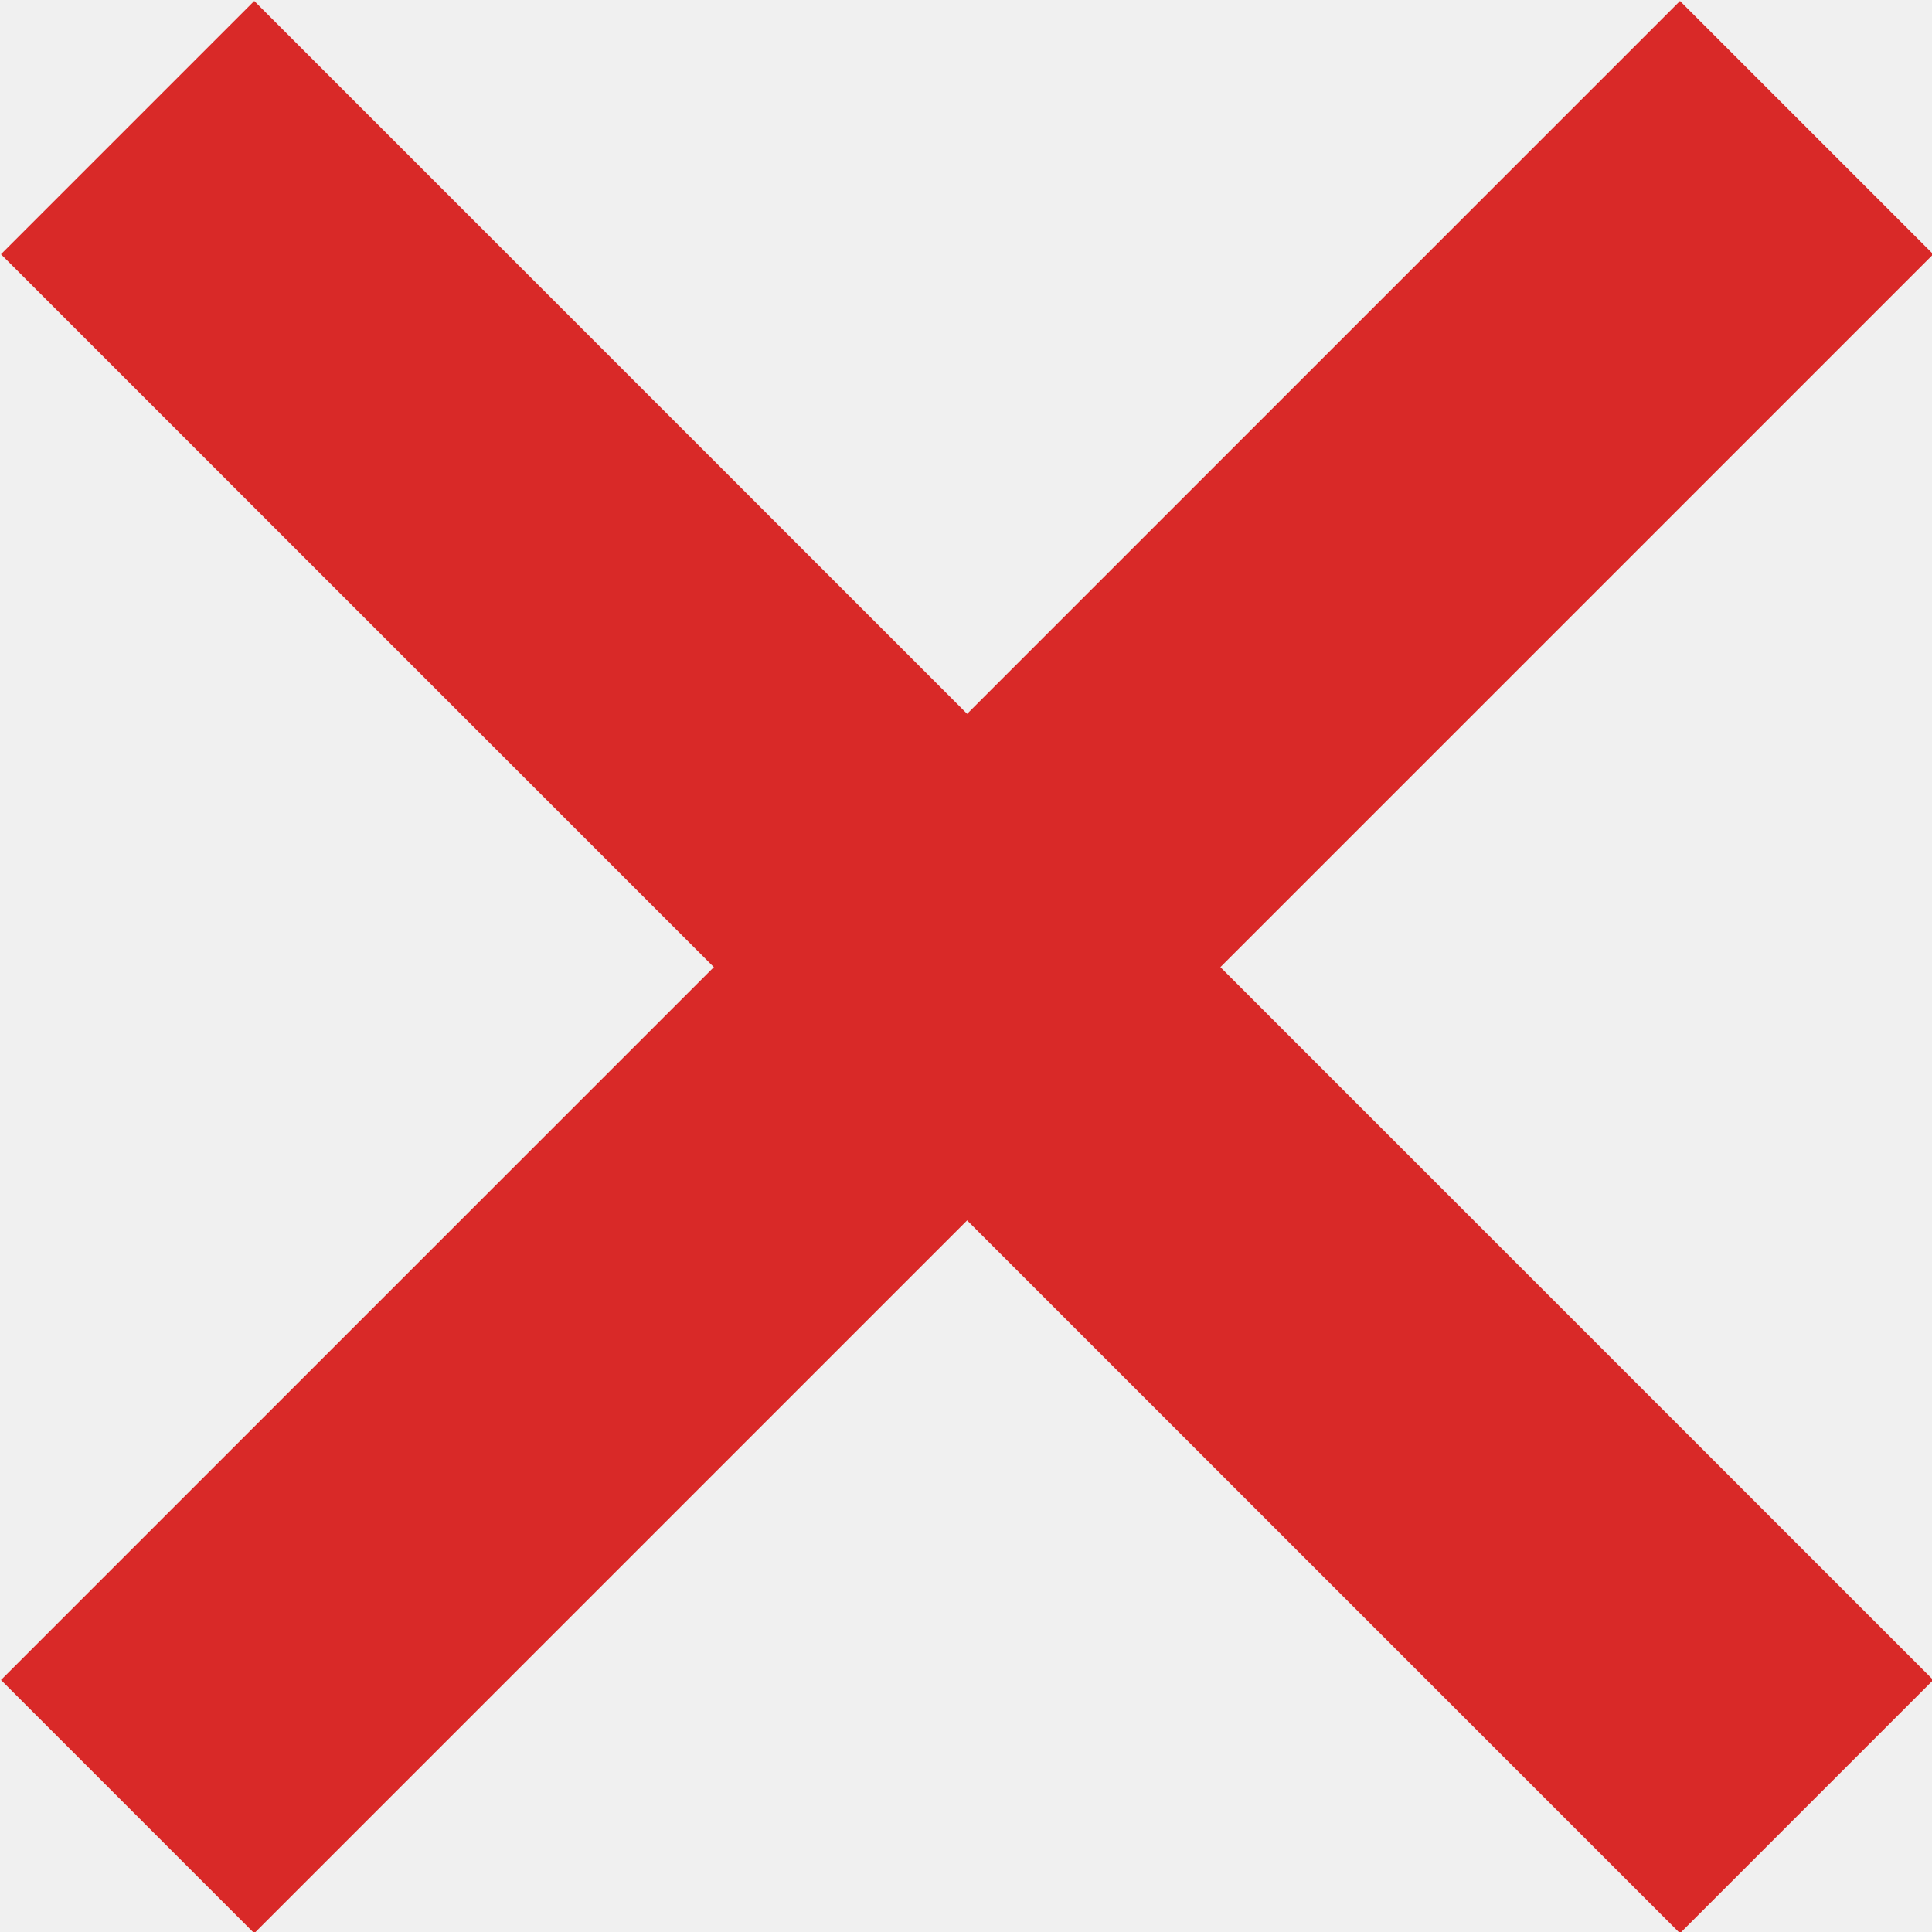
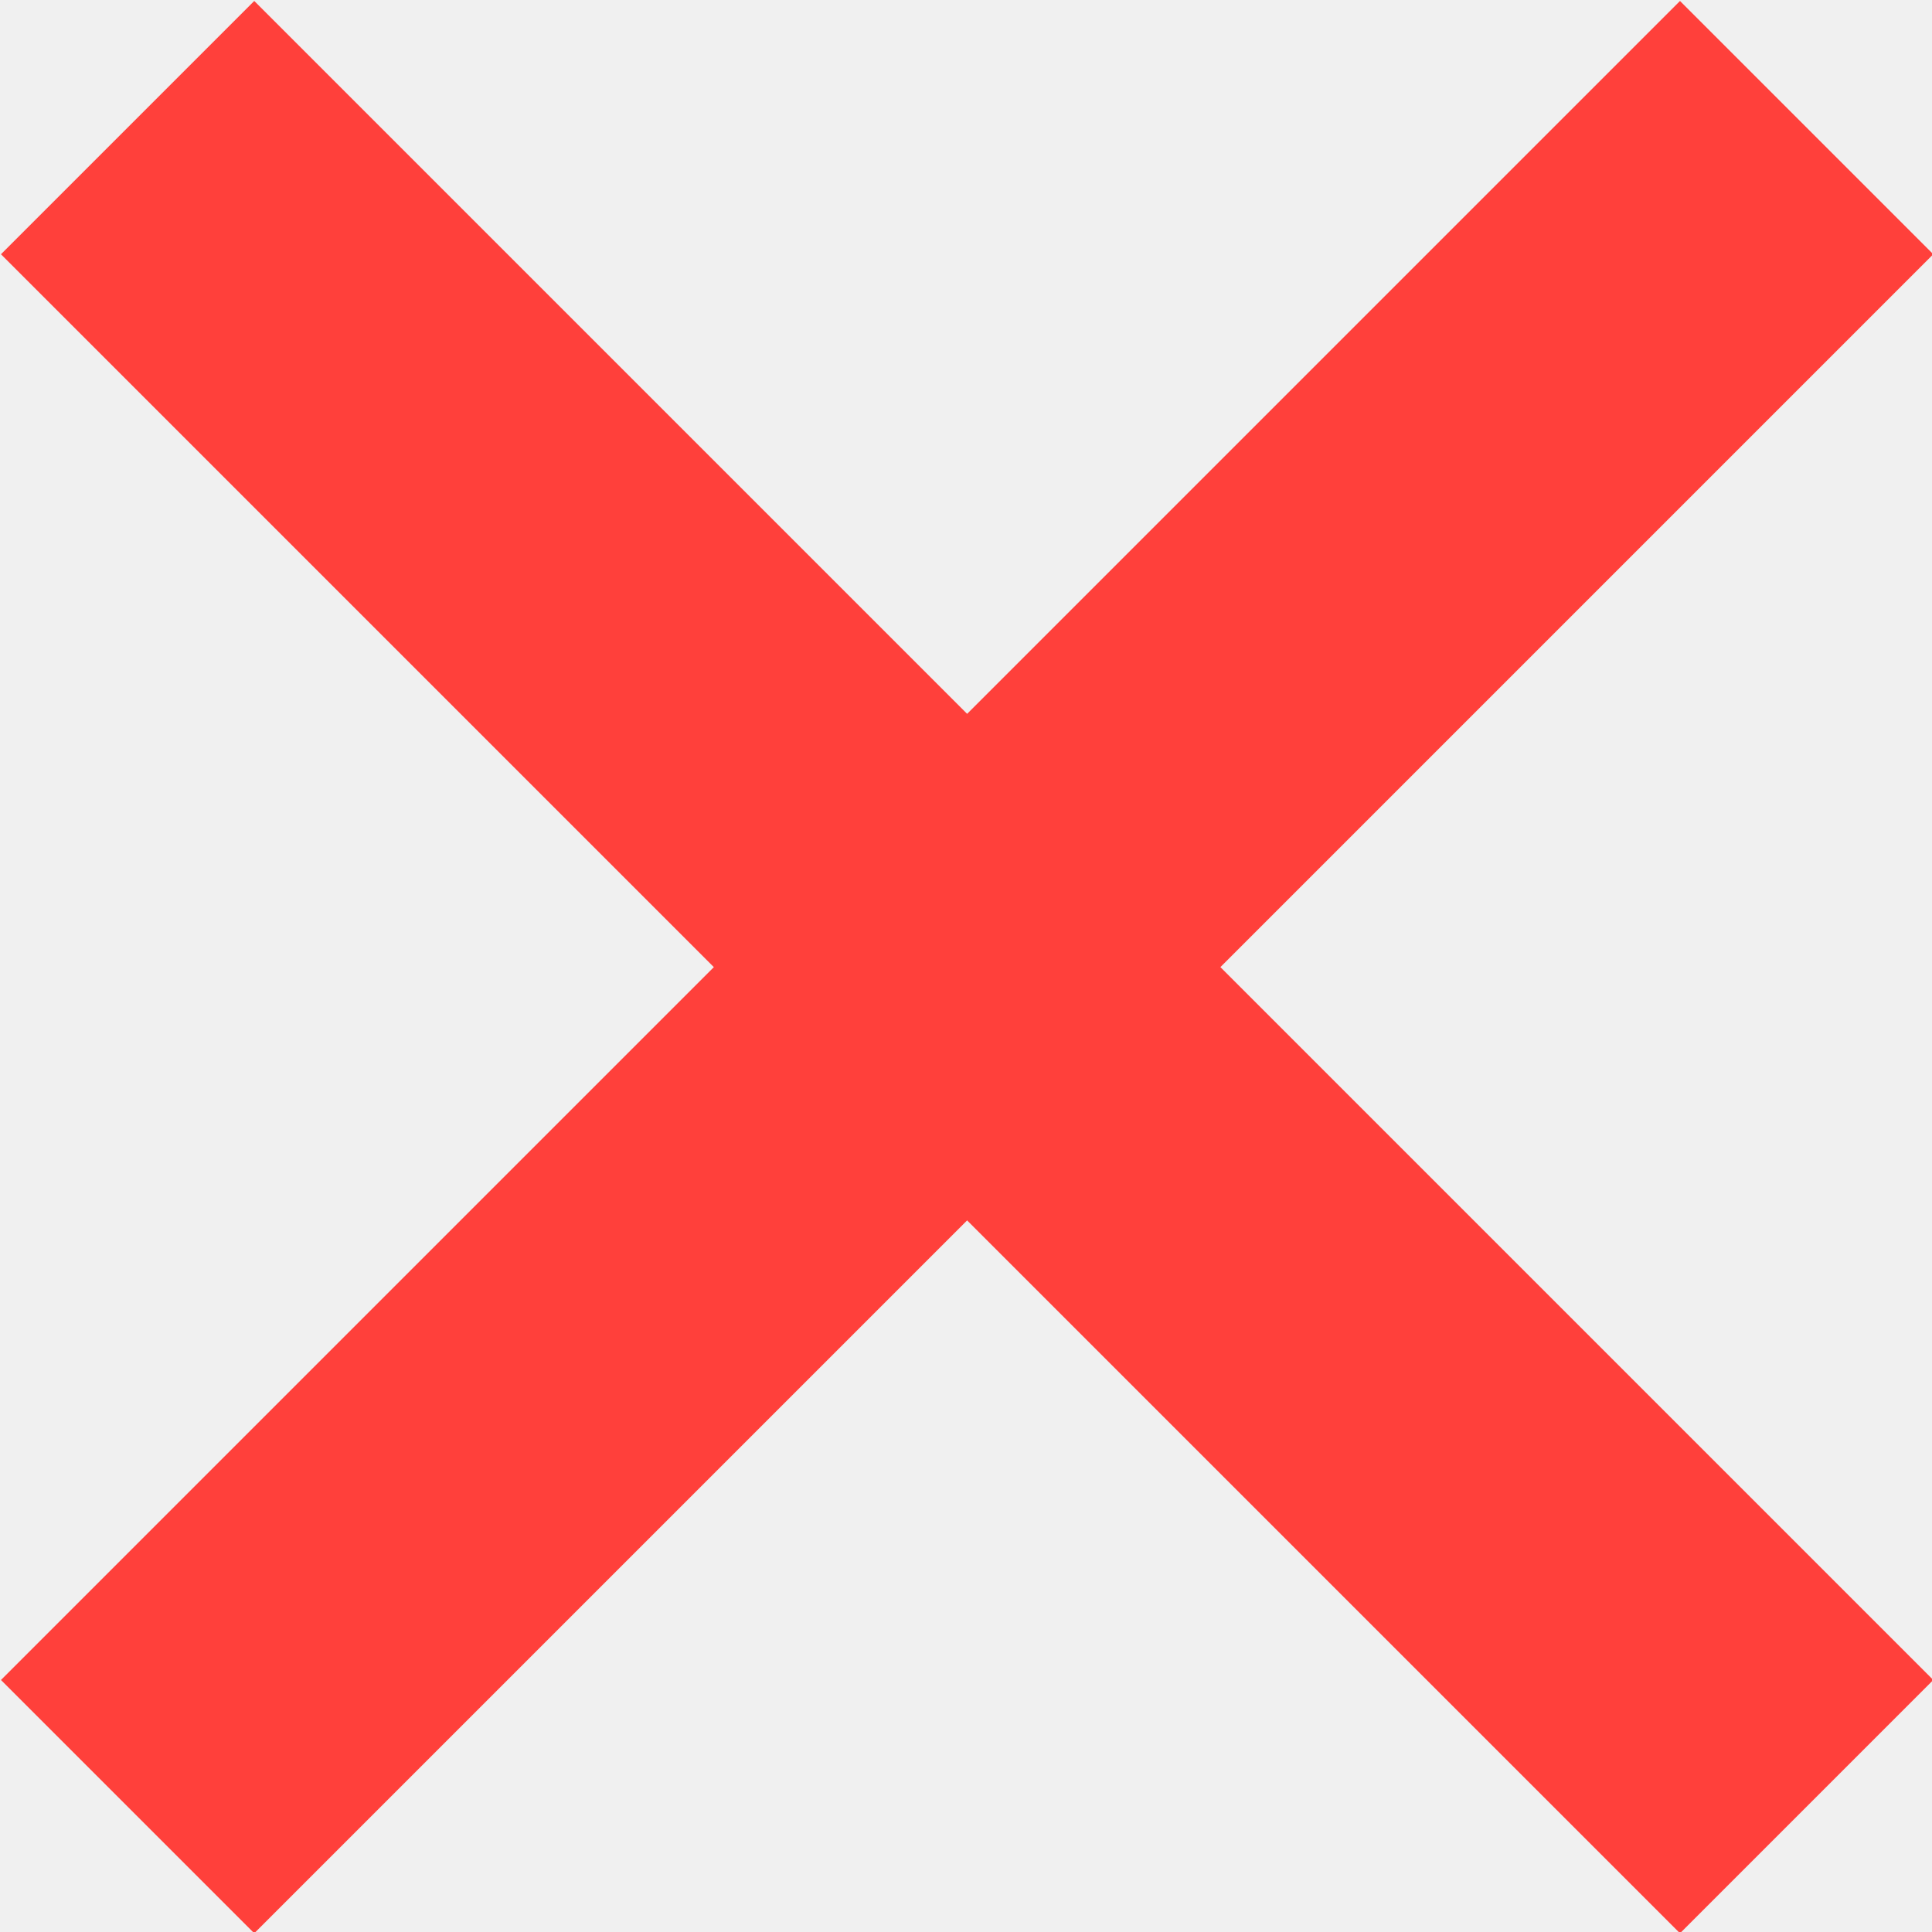
<svg xmlns="http://www.w3.org/2000/svg" version="1.1" x="0px" y="0px" viewBox="0 0 86.3 86.3" style="enable-background:new 0 0 86.3 86.3;" xml:space="preserve">
  <style type="text/css">
- 	.st0{fill:#EA6F4E;}
- 	.st1{fill:#271A56;}
- 	.st2{fill:#123F6B;}
- 	.st3{enable-background:new    ;}
- 	.st4{fill:#D8D5D2;}
- 	.st5{fill:#A51616;}
- 	.st6{fill:#F1EEE7;}
- 	.st7{fill:#D31616;}
- 	.st8{fill:#124888;}
- 	.st9{fill:#FFFFFF;}
- 	.st10{fill:none;stroke:#FFFFFF;stroke-width:5;stroke-miterlimit:10;}
- 	.st11{fill:none;stroke:#231F20;stroke-width:0.5;stroke-miterlimit:10;}
- 	.st12{fill:#44237F;}
- 	.st13{fill:#FFF100;}
- 	.st14{opacity:0.2;fill:#271A56;}
- 	.st15{fill:#2764A0;}
- 	.st16{fill:#133A60;}
- 	.st17{fill:#FF9B9A;}
- 	.st18{fill:#FDB1B1;}
- 	.st19{fill:#F2AAAE;}
- 	.st20{fill:#F29191;}
- 	.st21{fill:#34C177;}
- 	.st22{fill:#09494C;}
- 	.st23{fill:#25995C;}
- 	.st24{fill:#2C7C59;}
- 	.st25{fill:#286648;}
- 	.st26{fill:#23B76D;}
- 	.st27{fill:none;stroke:#95FFBA;stroke-width:10;stroke-miterlimit:10;}
- 	.st28{fill:#36C67A;}
- 	.st29{opacity:0.4;fill:#073535;}
- 	.st30{fill:#E35C27;}
- 	.st31{fill:#ED6F48;}
- 	.st32{fill:#D14D24;}
- 	.st33{fill:#27679E;}
- 	.st34{fill:#1D4B87;}
- 	.st35{fill:#C0C2CE;}
- 	.st36{opacity:0.6;fill:#1A3573;}
- 	.st37{fill:#0D375C;}
- 	.st38{fill:#F9FC56;}
- 	.st39{fill:none;}
- 	.st40{opacity:0.6;fill:#D87C8B;}
- 	.st41{fill:#EA7A79;}
- 	.st42{fill:#EFBFC4;}
- 	.st43{fill:#2CAF6A;}
- 	.st44{opacity:0.4;fill:#18514F;}
- 	.st45{fill:#F29090;}
- 	.st46{fill:none;stroke:#231F20;stroke-width:5;stroke-miterlimit:10;}
- 	.st47{fill:none;stroke:#231F20;stroke-width:5;stroke-linejoin:bevel;stroke-miterlimit:10;}
- 	.st48{fill:#231F20;}
- 	.st49{fill:#1E8E61;}
- 	.st50{fill:#4FCD8D;}
- 	.st51{fill:#41AF70;}
- 	.st52{fill:#D92928;}
- 	.st53{opacity:0.4;fill:#1E8E61;}
- 	.st54{fill:#C12425;}
- 	.st55{fill:none;stroke:#FFFFFF;stroke-miterlimit:10;}
- 	.st56{fill:#255682;}
- 	.st57{opacity:0.4;fill:#0D375C;}
- 	.st58{fill:#FCA4A4;}
- 	.st59{opacity:0.4;fill:#F29090;}
- 	.st60{fill:none;stroke:#D92928;stroke-width:16;stroke-miterlimit:10;}
- 	.st61{fill:none;stroke:#4FCD8D;stroke-width:16;stroke-miterlimit:10;}
+ 	.st0{fill:none;stroke:#FF403B;stroke-width:16;stroke-miterlimit:10;}
</style>
-   <g id="Layer_2">
- </g>
  <g id="Layer_1">
- </g>
-   <g id="Isolation_Mode">
- </g>
-   <g id="phone_1">
- </g>
-   <g id="phone_screen">
- </g>
-   <g id="phone_speaker">
-     <line class="st60" x1="5.7" y1="5.7" x2="80.7" y2="80.7" />
-     <line class="st60" x1="80.7" y1="5.7" x2="5.7" y2="80.7" />
+     <g id="Layer_2">
+ 	</g>
+     <g id="Layer_1_1_">
+ 	</g>
+     <g id="Isolation_Mode">
+ 	</g>
+     <g id="phone_1">
+ 	</g>
+     <g id="phone_screen">
+ 	</g>
+     <g id="phone_speaker">
+       <line class="st0" x1="5.7" y1="5.7" x2="80.7" y2="80.7" />
+       <line class="st0" x1="80.7" y1="5.7" x2="5.7" y2="80.7" />
+     </g>
+     <g id="phone_speaker_2">
+ 	</g>
+     <g id="phone_camera">
+ 	</g>
  </g>
-   <g id="phone_speaker_2">
- </g>
-   <g id="phone_camera">
+   <g id="phone_speaker_1_">
</g>
</svg>
